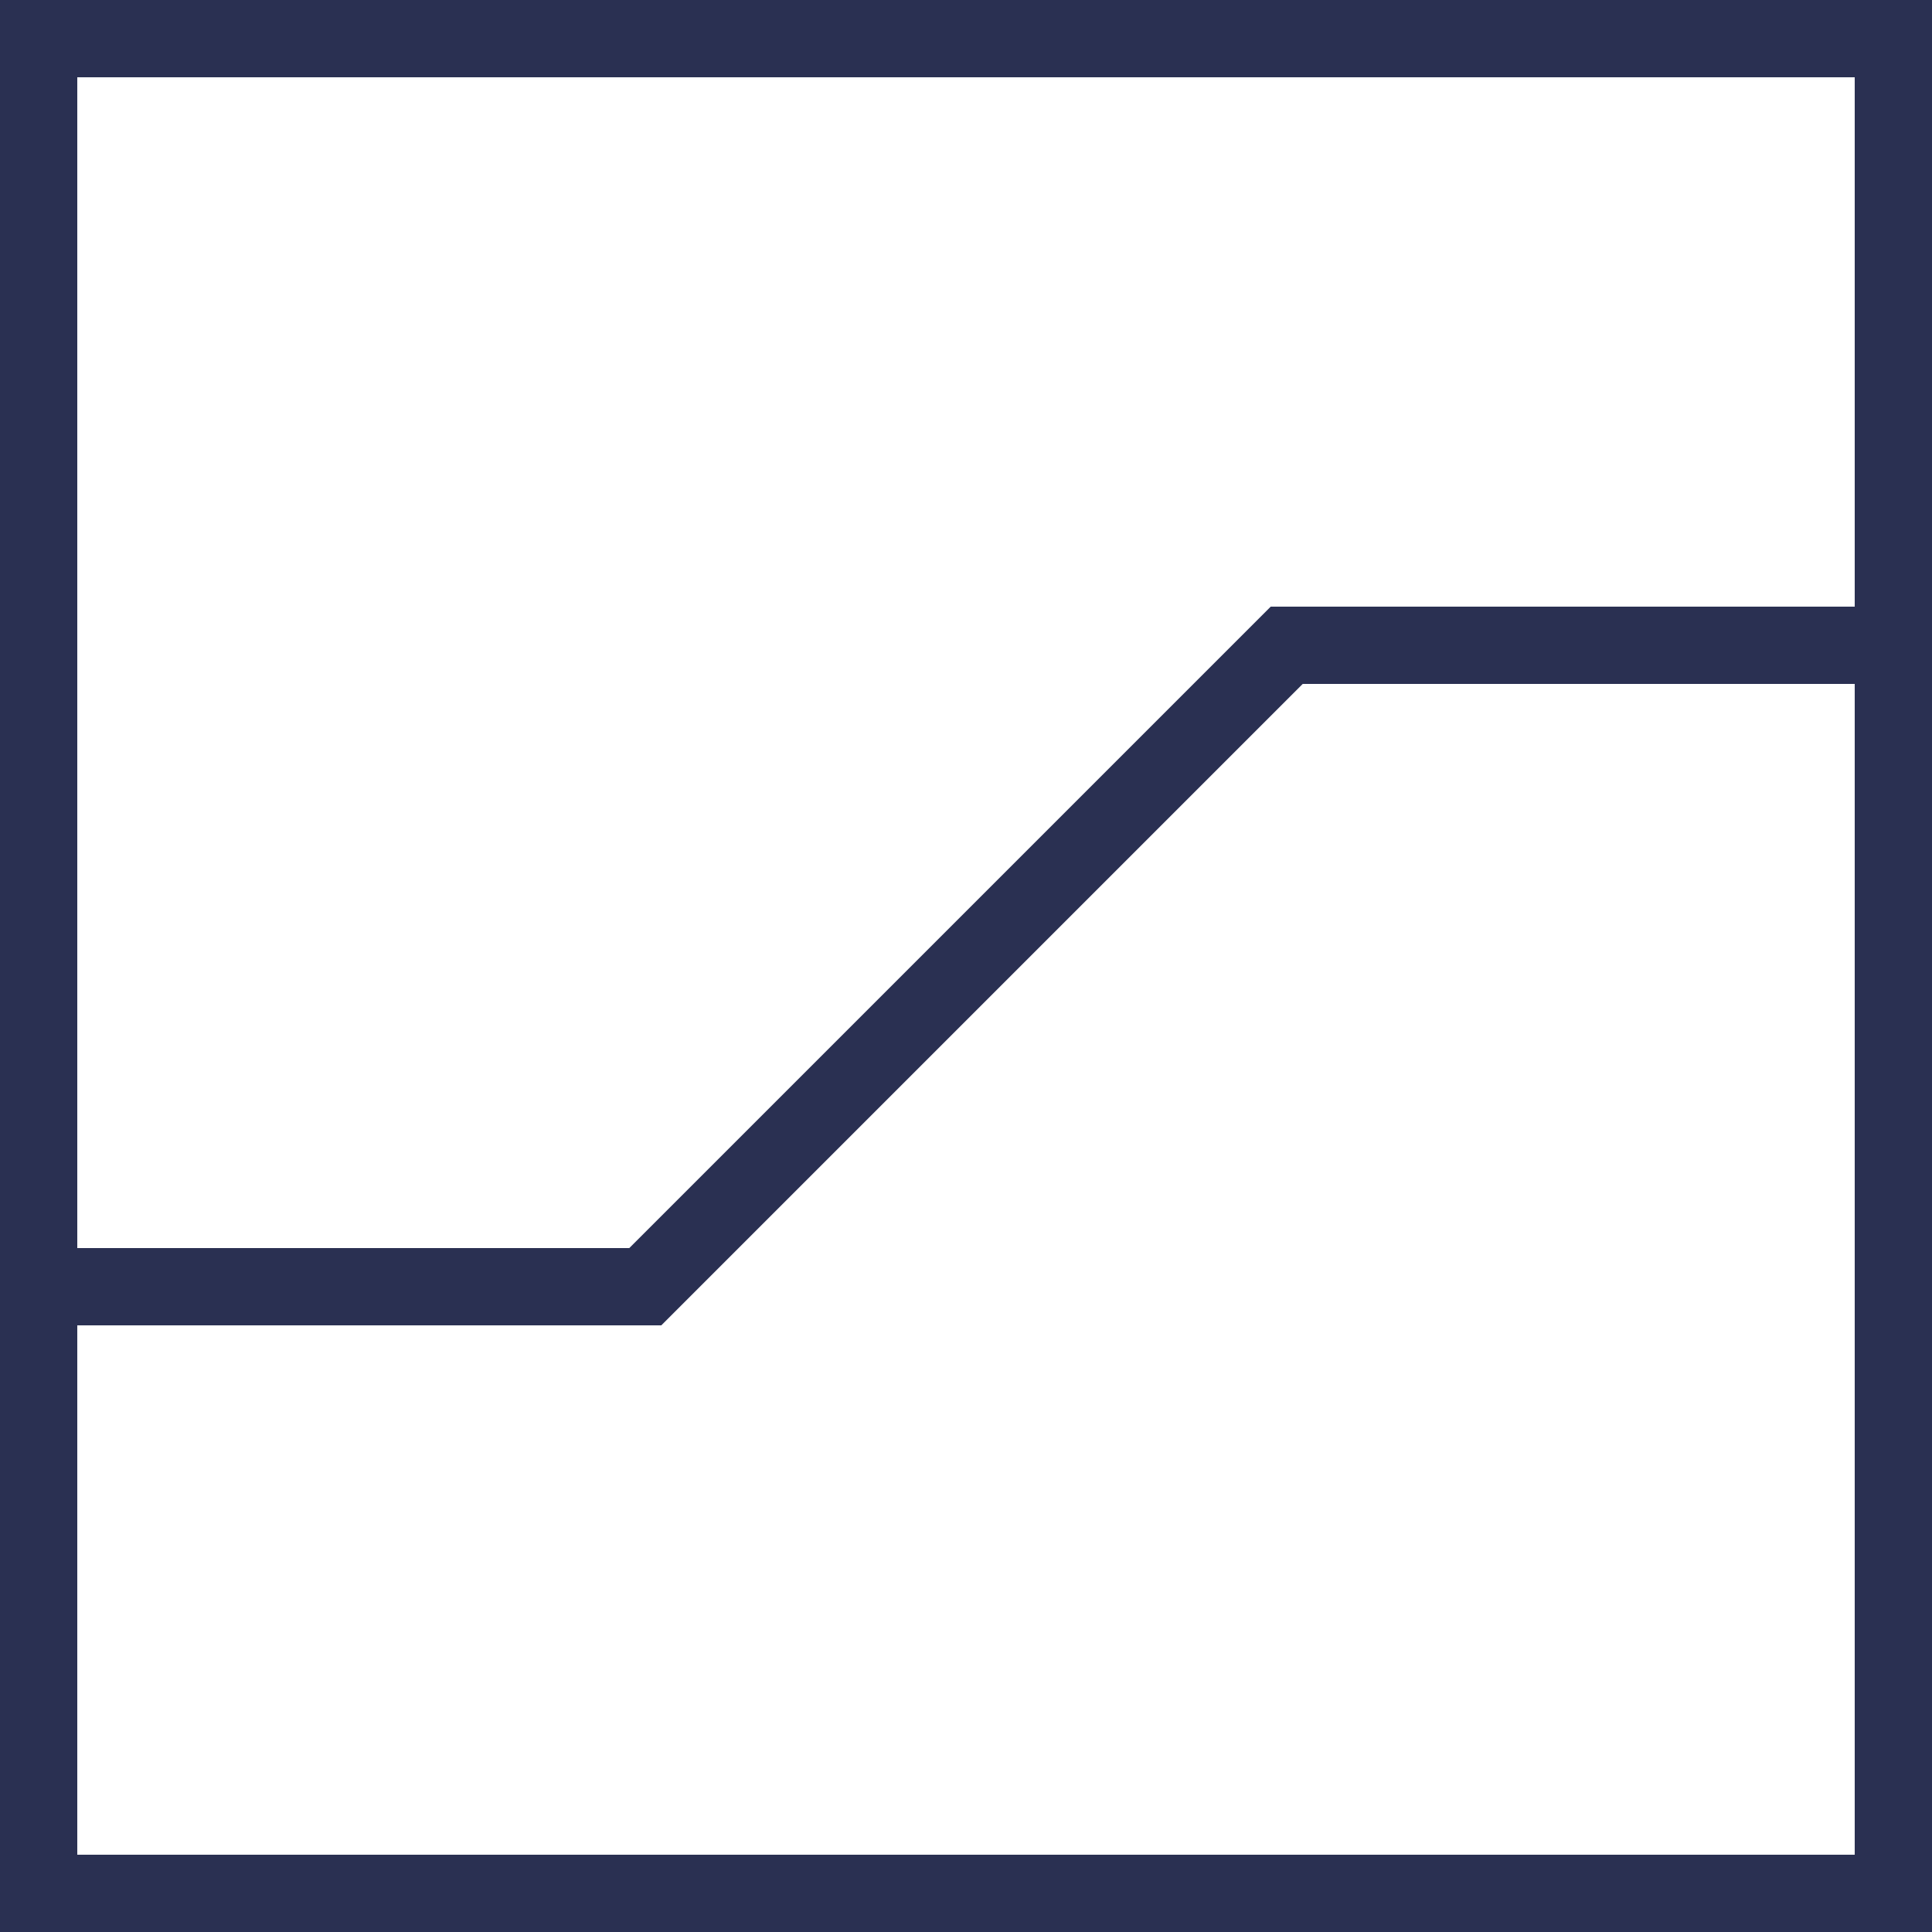
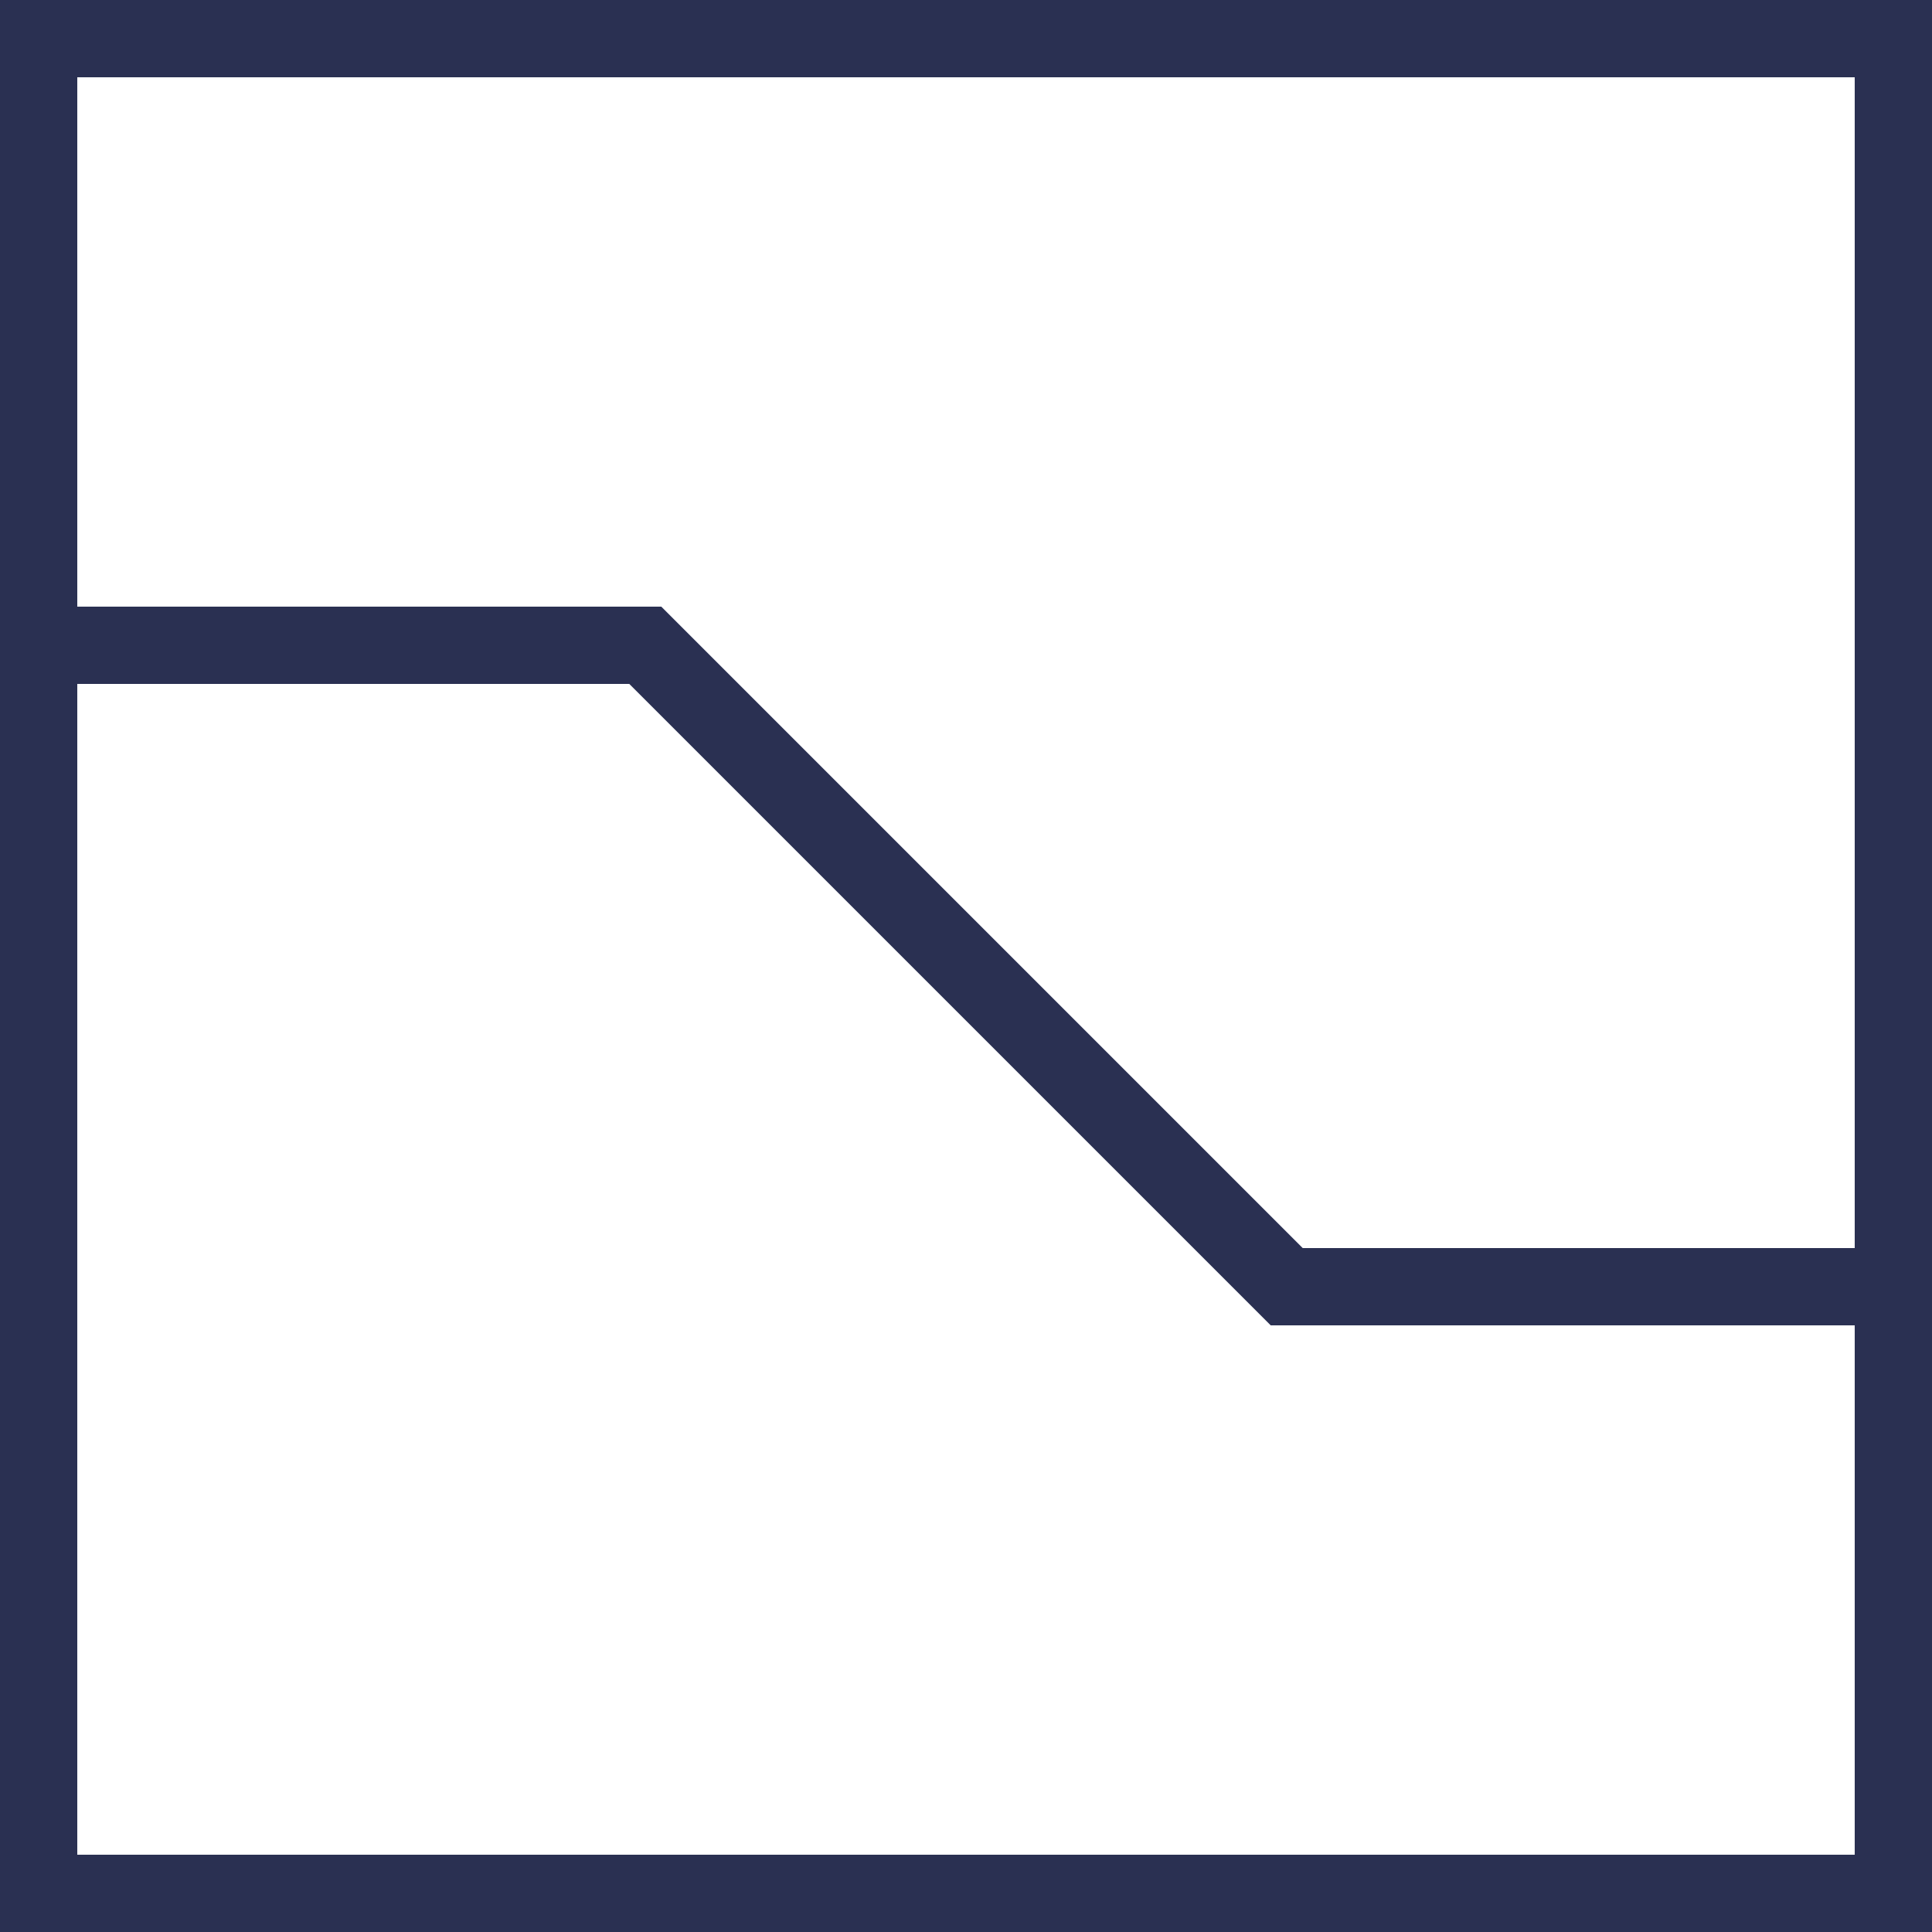
- <svg xmlns="http://www.w3.org/2000/svg" version="1.1" id="Layer_1" x="0px" y="0px" viewBox="0 0 50 50" style="enable-background:new 0 0 50 50;" xml:space="preserve">
-   <style type="text/css">
- 	.st0{fill:none;stroke:#2A3052;stroke-width:2;stroke-miterlimit:10;}
- 	.st1{fill:#2A3052;}
- 	.st2{fill:none;stroke:#2A3052;stroke-miterlimit:10;}
- 	.st3{fill:none;stroke:#2A3052;stroke-width:3;stroke-miterlimit:10;}
- </style>
-   <g>
-     <polyline class="st0" points="0,33.3 16.7,33.3 33.3,16.7 50,16.7  " />
-     <g>
-       <path class="st1" d="M48,2v46H2V2H48 M50,0H0v50h50V0L50,0z" />
-     </g>
-   </g>
+ <svg xmlns="http://www.w3.org/2000/svg" id="Layer_1" data-name="Layer 1" viewBox="0 0 50 50">
+   <defs>
+     <style>.cls-1{fill:none;stroke:#2a3052;stroke-miterlimit:10;stroke-width:2px;}.cls-2{fill:#2a3052;}</style>
+   </defs>
+   <polyline class="cls-1" points="0 16.7 16.7 16.7 33.3 33.3 50 33.3" />
+   <path class="cls-2" d="M2,2H48V48H2V2M0,0V50H50V0H0Z" transform="translate(0 0)" />
</svg>
